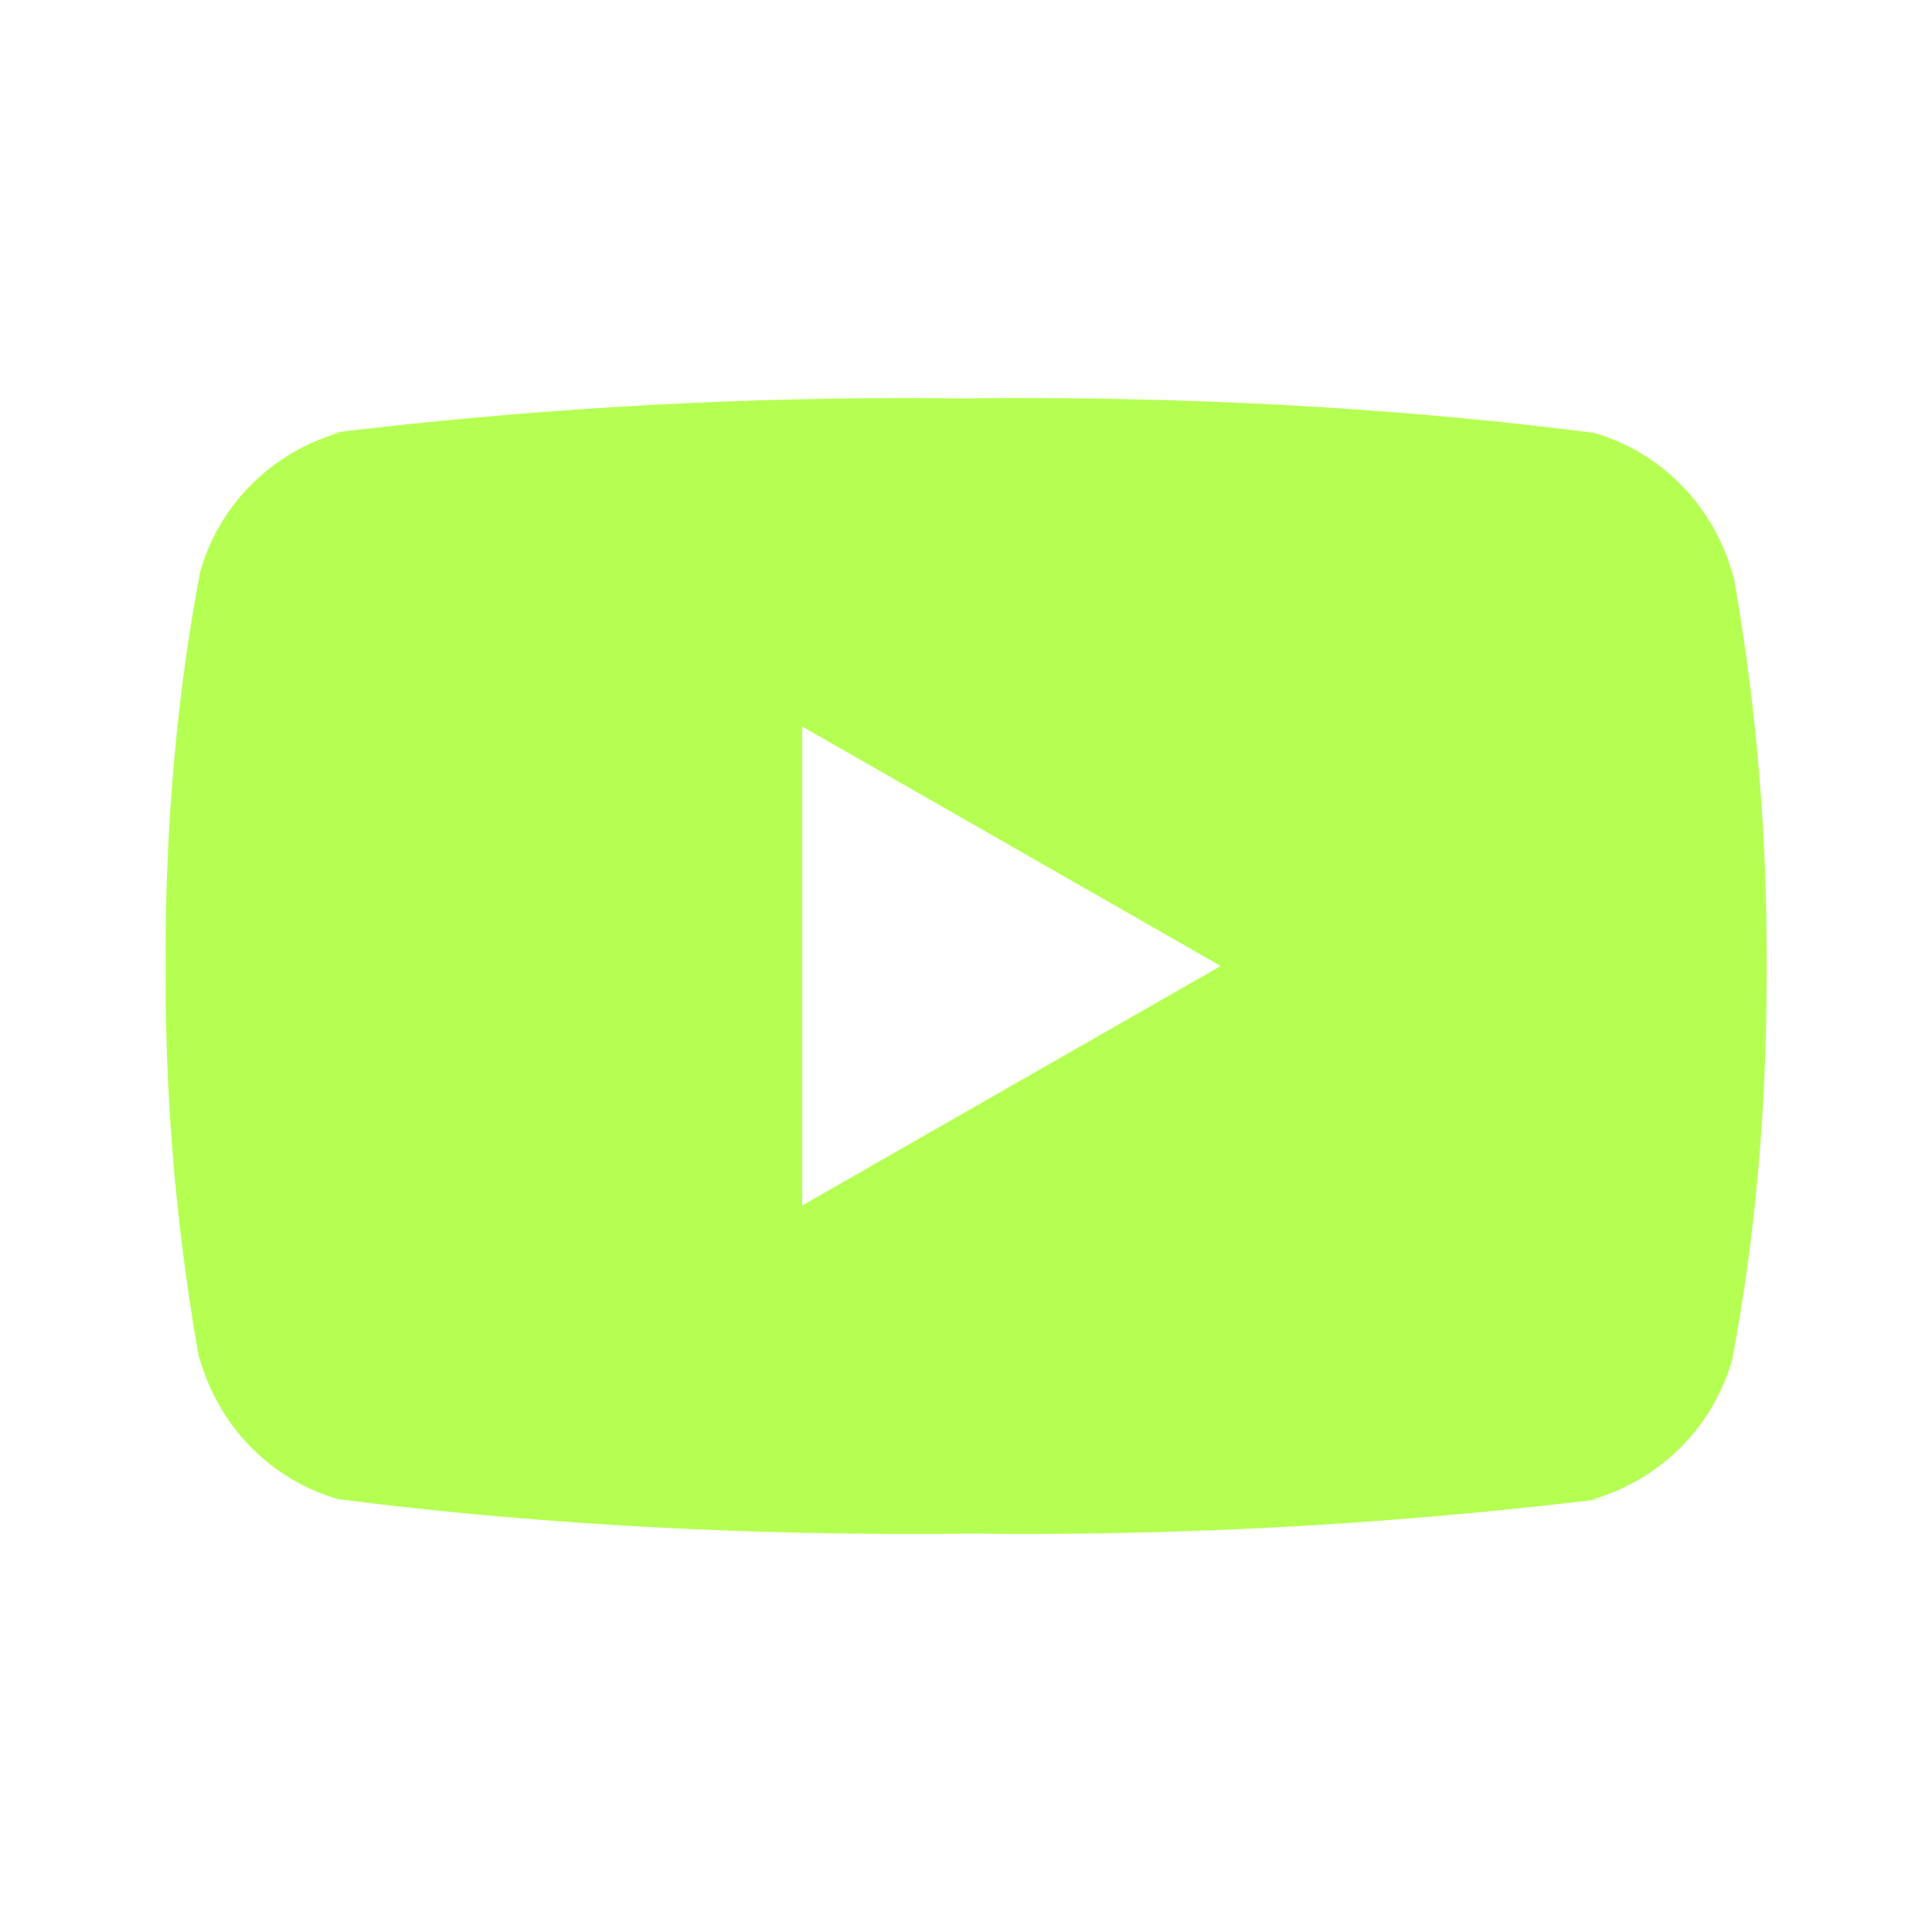
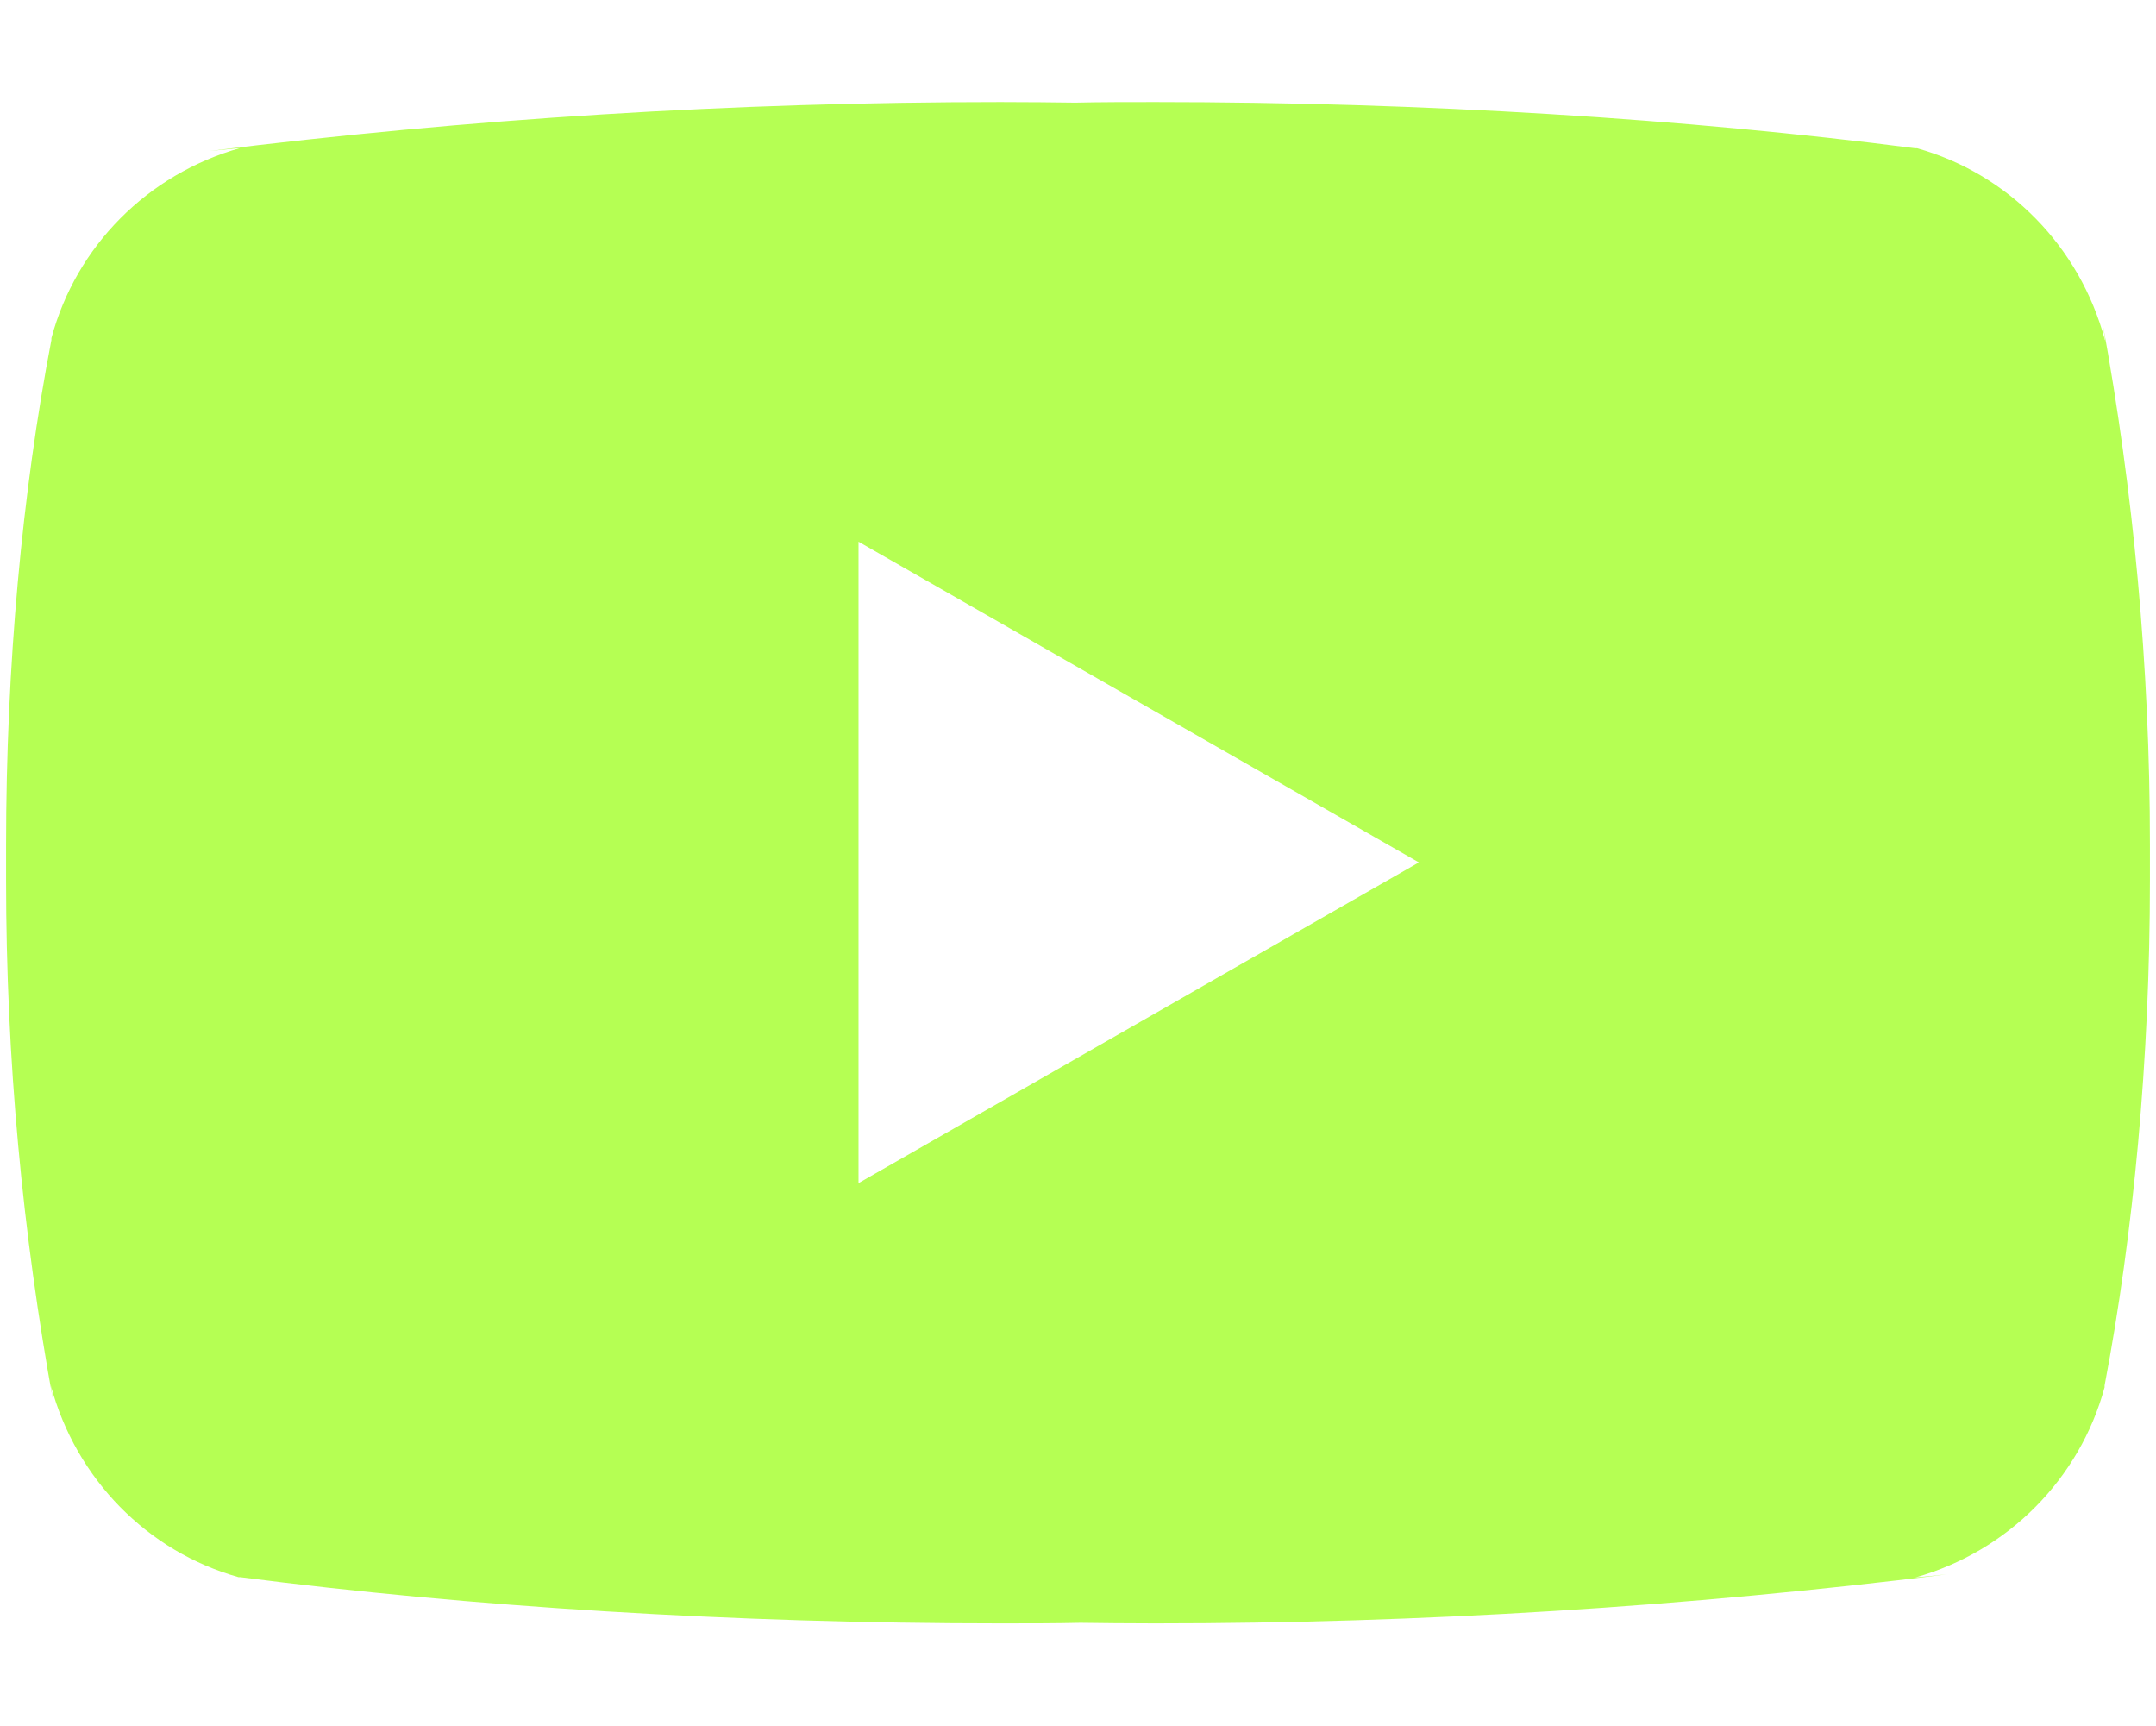
- <svg xmlns="http://www.w3.org/2000/svg" id="Layer_1" width="30mm" height="30mm" viewBox="0 0 85.04 85.04">
+ <svg xmlns="http://www.w3.org/2000/svg" id="Layer_1" width="25mm" height="20mm" viewBox="0 0 70.87 56.69">
  <defs>
    <style>.cls-1{fill:#b5ff53;stroke-width:0px;}</style>
  </defs>
-   <path class="cls-1" d="M35.31,53.07v-21.09l18.42,10.54-18.42,10.54ZM76.28,25.34c-.83-3.08-3.18-5.46-6.17-6.3h-.06c-7.5-.97-16.18-1.52-24.99-1.52-.9,0-1.79,0-2.68.02h.14c-.76-.01-1.65-.02-2.54-.02-8.81,0-17.49.55-26.01,1.61l1.02-.1c-3.05.86-5.4,3.23-6.21,6.25v.06c-.95,4.99-1.49,10.73-1.49,16.59,0,.21,0,.42,0,.62v-.03c0,.18,0,.38,0,.59,0,5.86.54,11.6,1.56,17.17l-.09-.58c.83,3.08,3.18,5.46,6.17,6.3h.06c7.5.97,16.18,1.52,24.99,1.52.89,0,1.79,0,2.68-.02h-.14c.76.01,1.65.02,2.54.02,8.81,0,17.49-.55,26.01-1.61l-1.02.1c3.05-.86,5.4-3.24,6.22-6.25v-.06c.95-4.99,1.49-10.73,1.49-16.59,0-.21,0-.42,0-.62v.03c0-.18,0-.38,0-.59,0-5.86-.54-11.6-1.56-17.17l.09.58Z" />
+   <path class="cls-1" d="M28.22,38.89v-21.09l18.42,10.54-18.42,10.54ZM69.19,11.17c-.83-3.08-3.18-5.46-6.17-6.3h-.06c-7.5-.97-16.18-1.52-24.99-1.52-.9,0-1.79,0-2.68.02h.14c-.76-.01-1.65-.02-2.54-.02-8.81,0-17.49.55-26.01,1.61l1.02-.1c-3.05.86-5.4,3.23-6.21,6.25v.06C.73,16.15.2,21.89.2,27.76c0,.21,0,.42,0,.62v-.03c0,.18,0,.38,0,.59,0,5.86.54,11.6,1.56,17.17l-.09-.58c.83,3.08,3.18,5.46,6.17,6.3h.06c7.5.97,16.18,1.52,24.99,1.52.89,0,1.79,0,2.68-.02h-.14c.76.01,1.65.02,2.54.02,8.81,0,17.49-.55,26.01-1.61l-1.02.1c3.05-.86,5.4-3.24,6.22-6.25v-.06c.95-4.99,1.49-10.73,1.49-16.59,0-.21,0-.42,0-.62v.03c0-.18,0-.38,0-.59,0-5.86-.54-11.6-1.56-17.17l.09.58Z" />
</svg>
